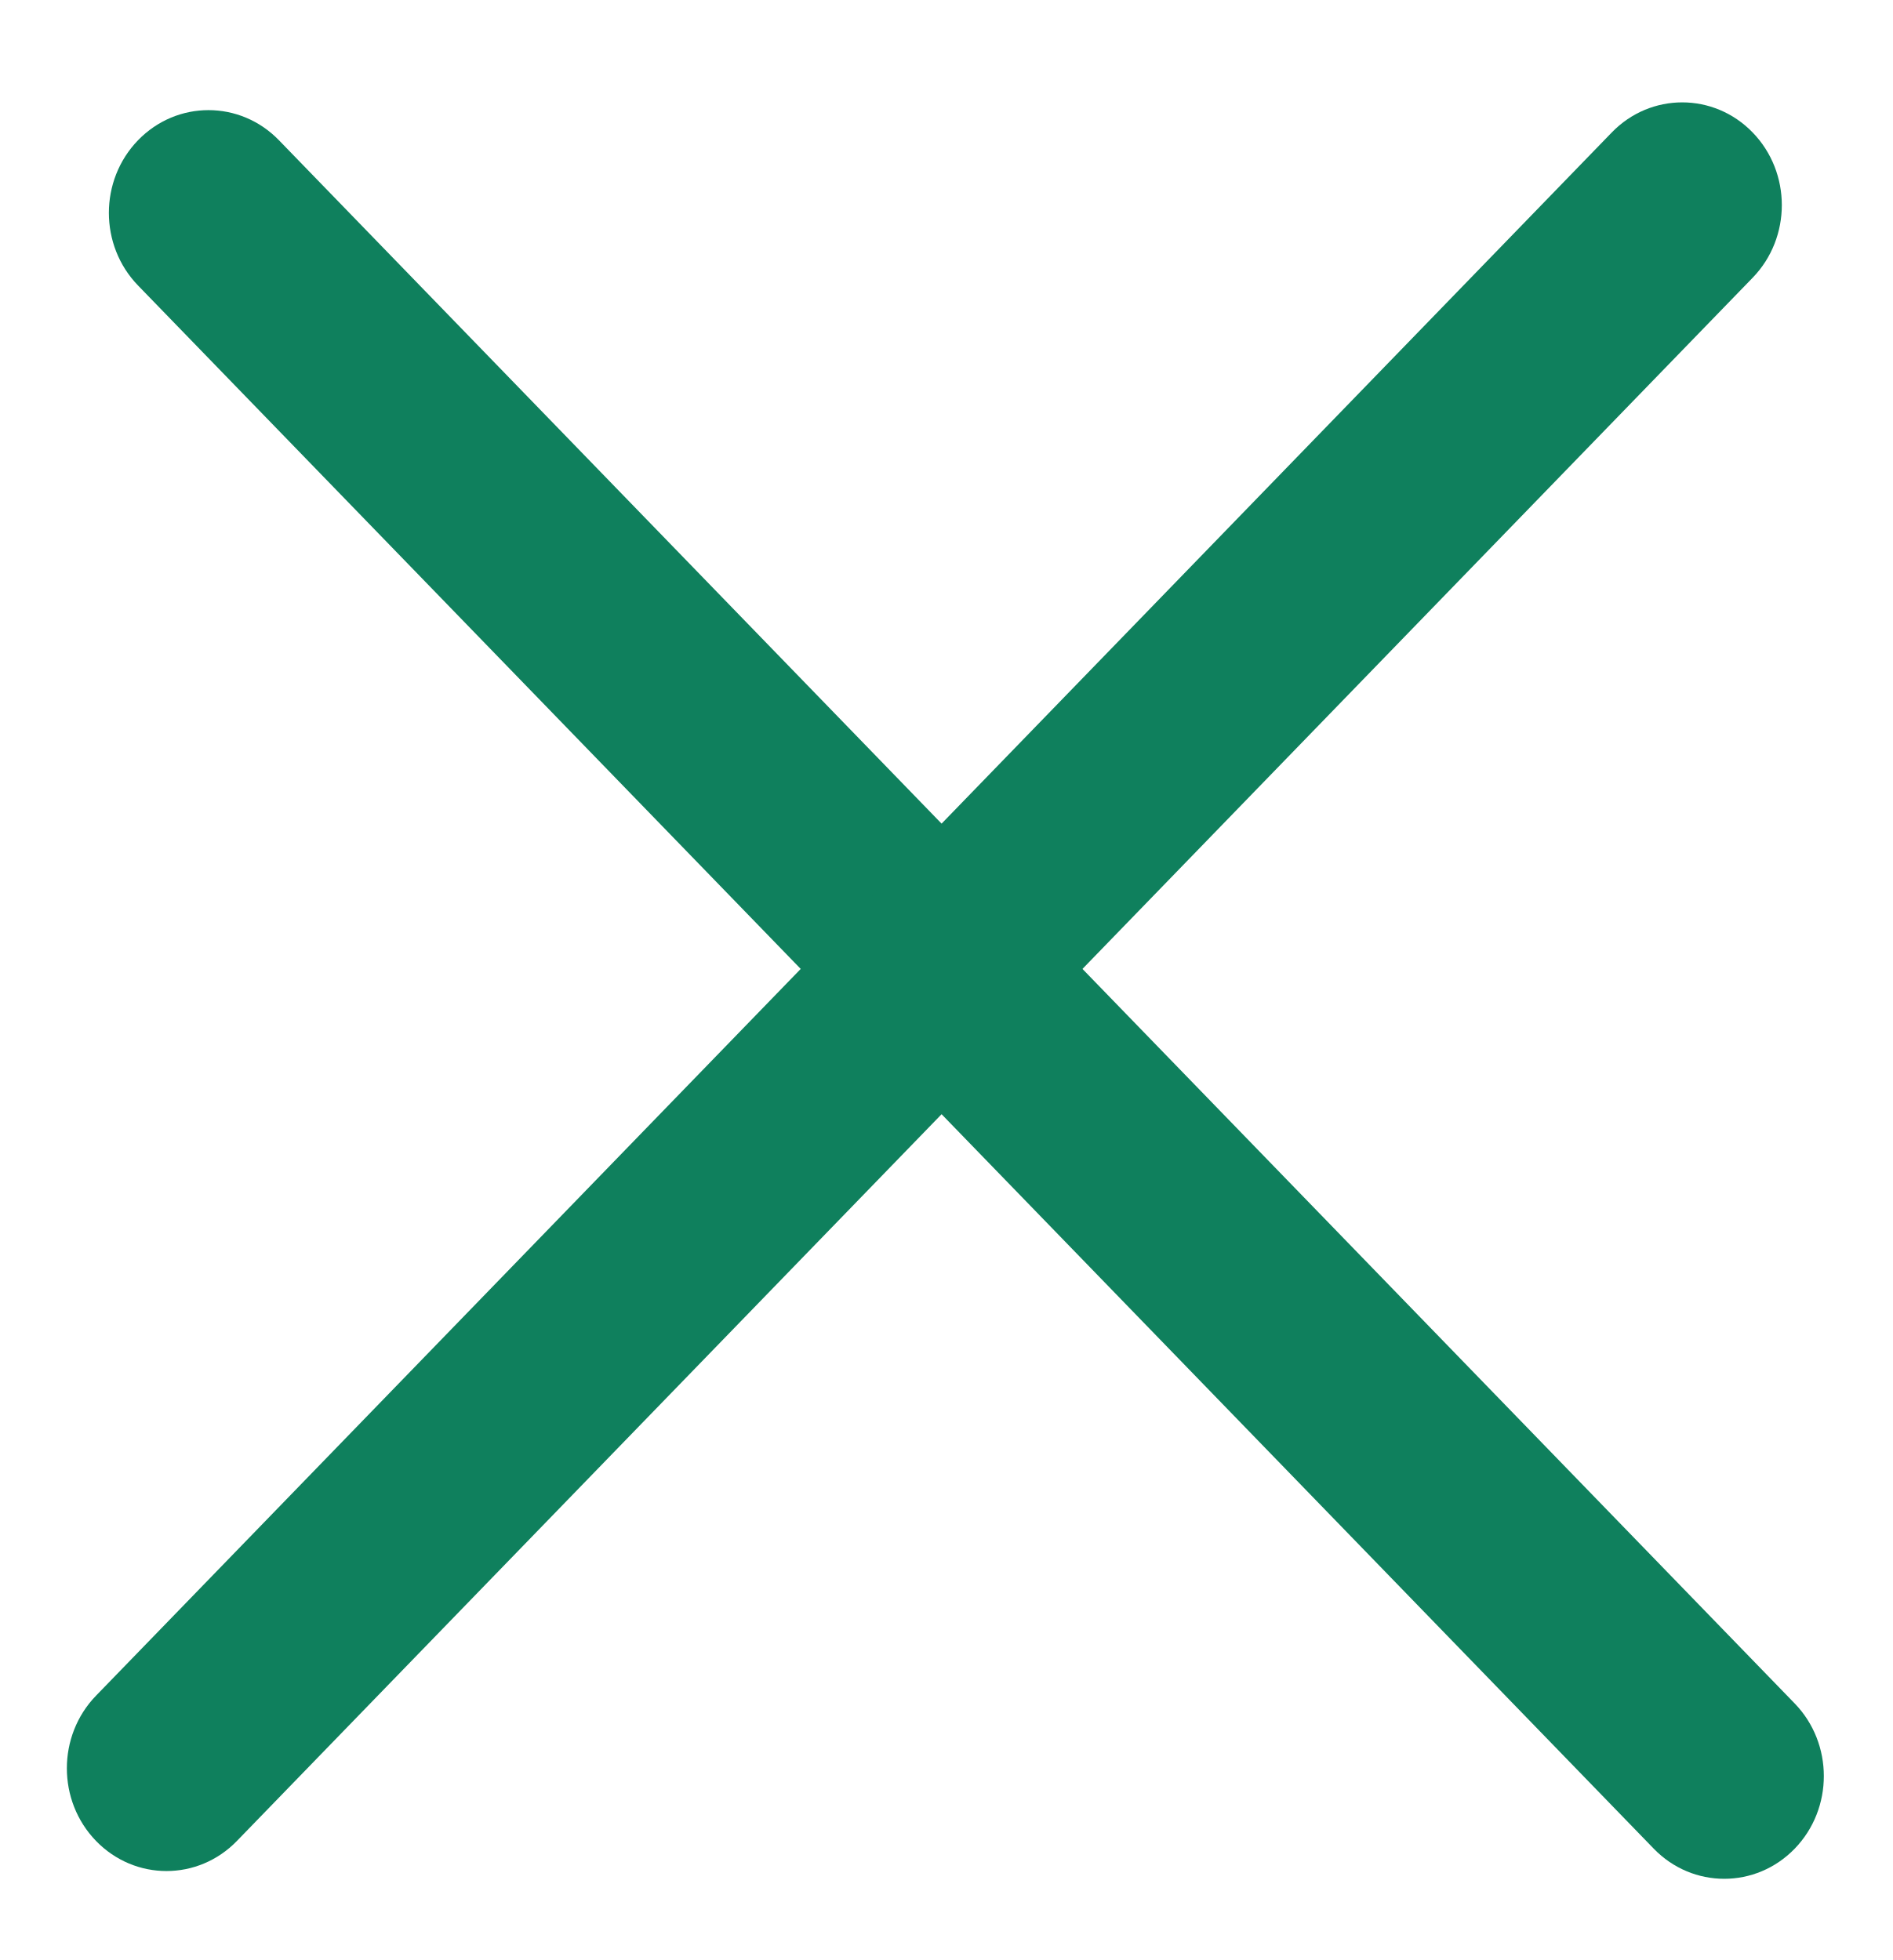
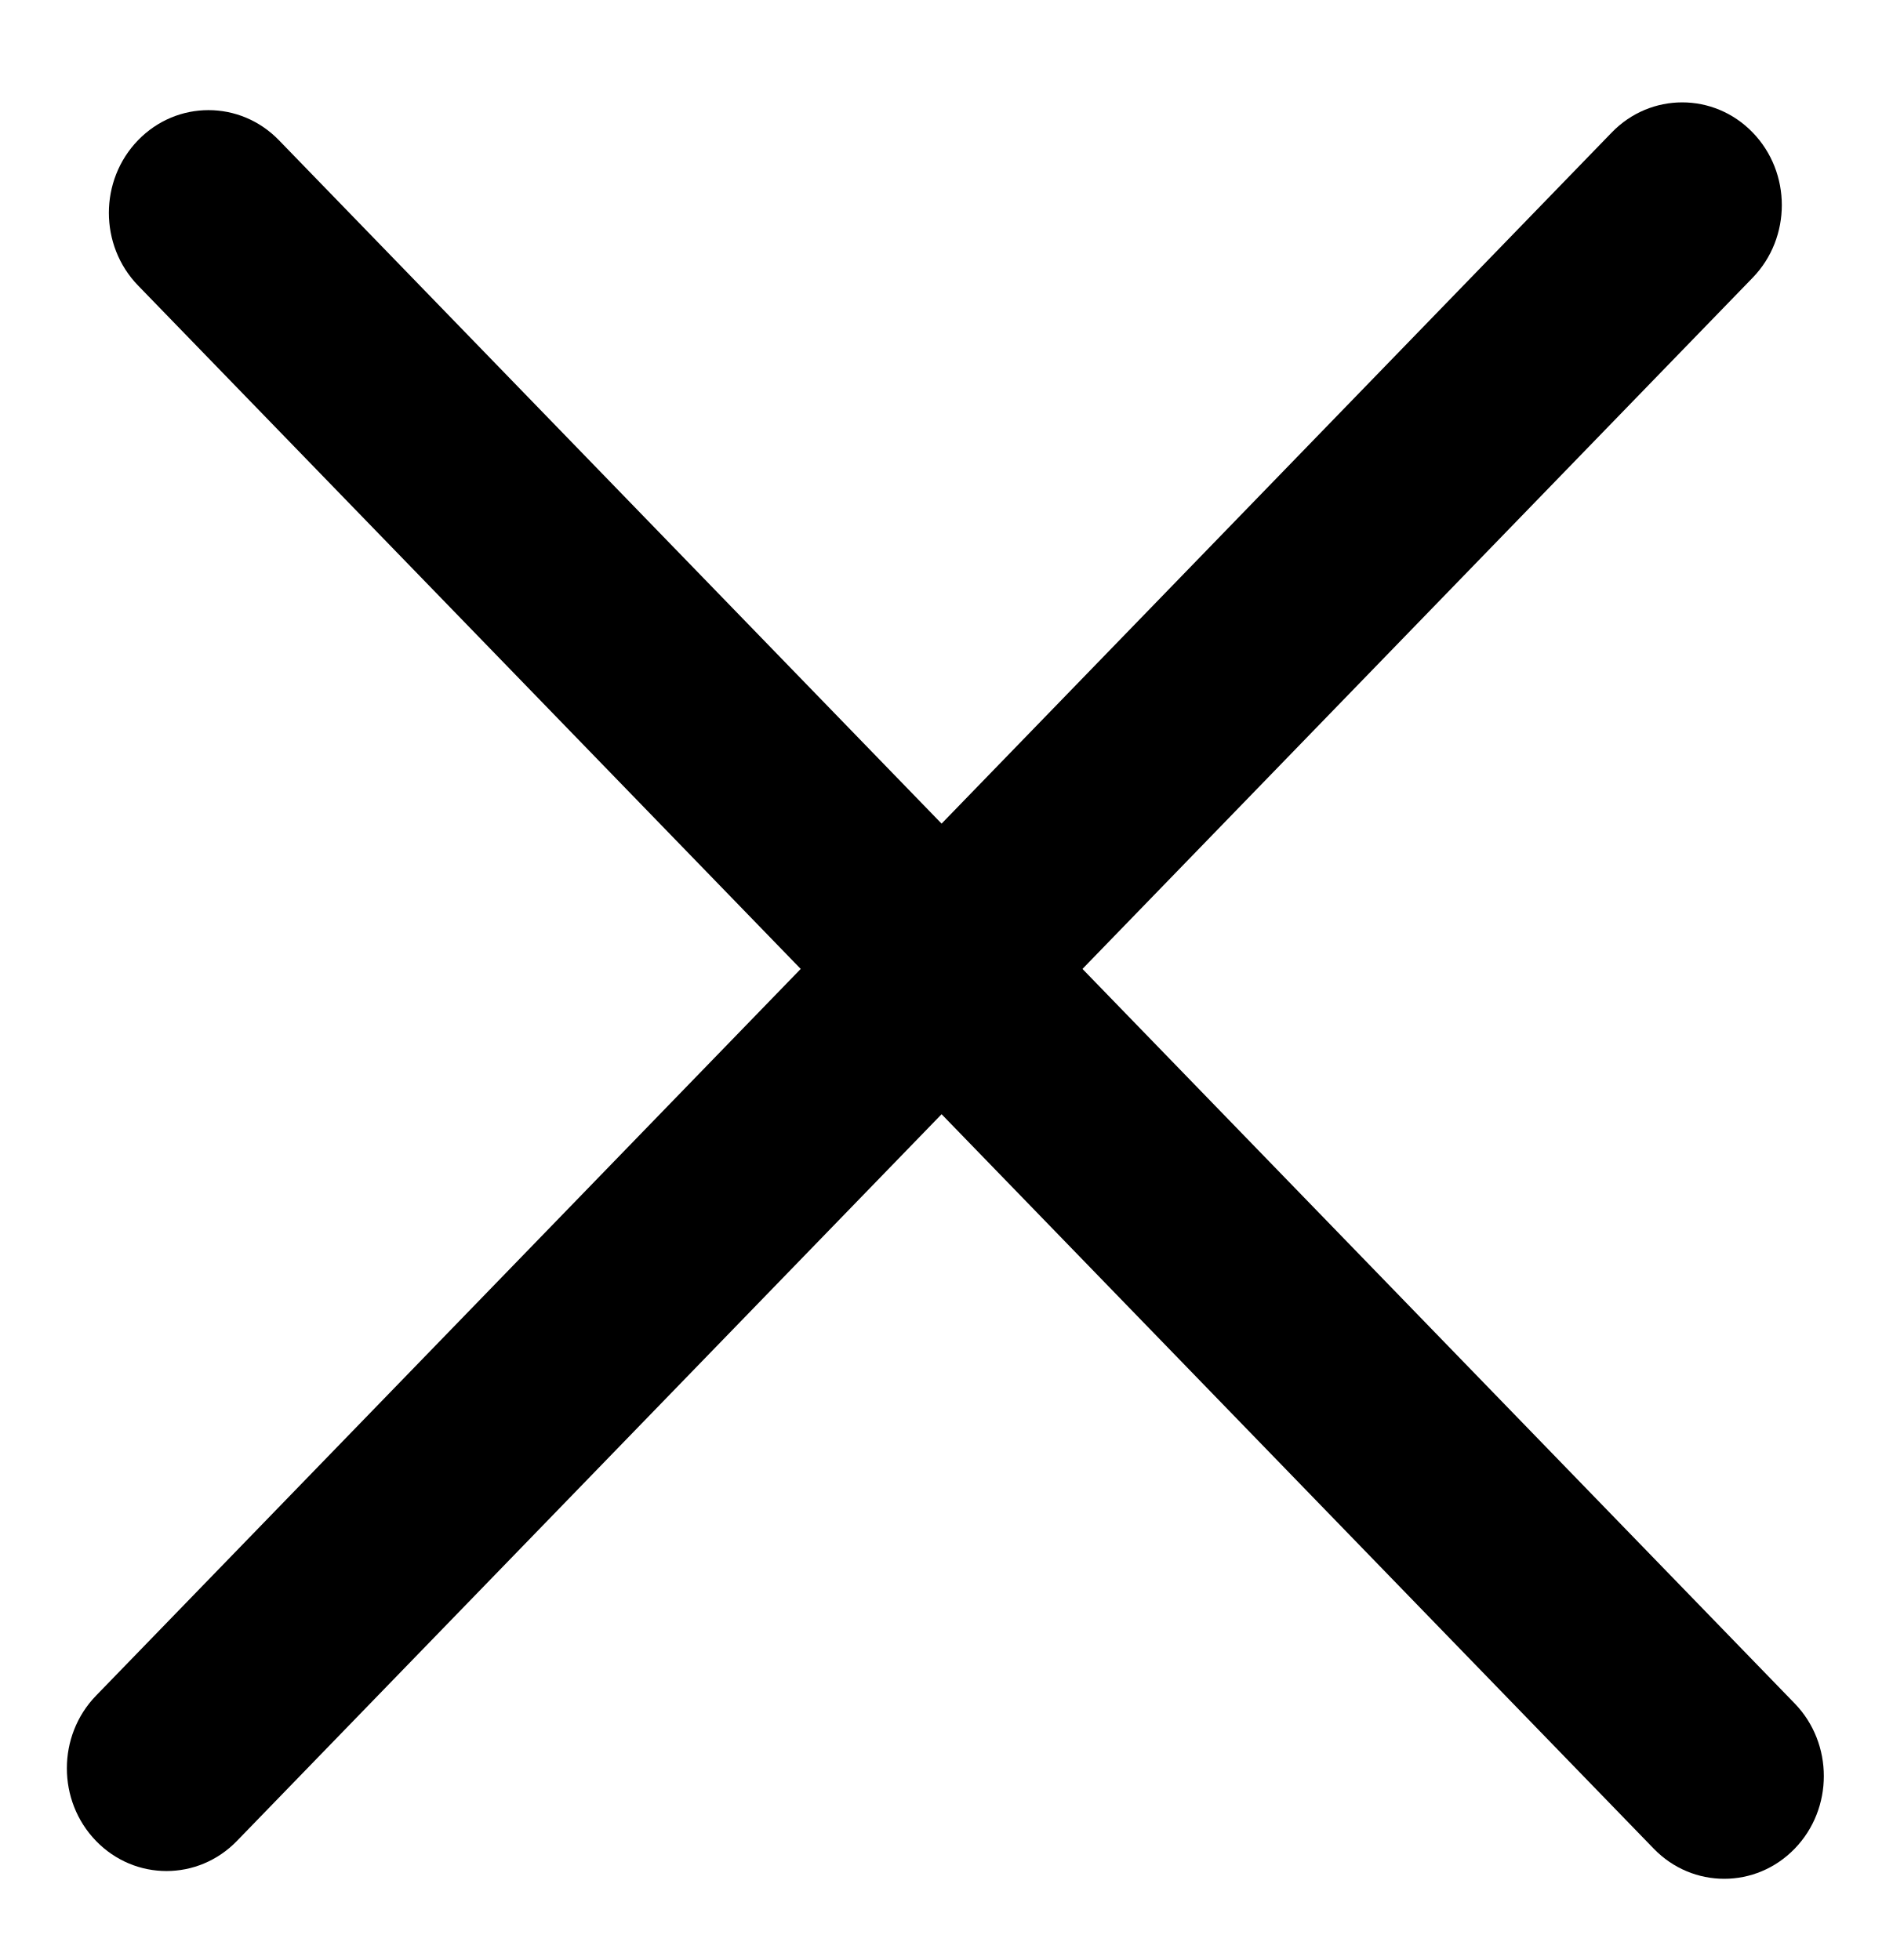
- <svg xmlns="http://www.w3.org/2000/svg" width="28" height="29" viewBox="0 0 28 29" fill="none">
-   <rect width="35.207" height="2.994" rx="1.497" transform="matrix(0.696042 0.718001 -0.696042 0.718001 3.08411 0.999878)" fill="#0F805D" />
-   <rect width="35.207" height="2.994" rx="1.497" transform="matrix(0.696042 -0.718001 0.696042 0.718001 0.378662 26.1637)" fill="#0F805D" />
+ <svg xmlns="http://www.w3.org/2000/svg" width="28" height="29" viewBox="0 0 28 29">
+   <rect width="35.207" height="2.994" rx="1.497" transform="matrix(0.696042 0.718001 -0.696042 0.718001 3.08411 0.999878)" />
+   <rect width="35.207" height="2.994" rx="1.497" transform="matrix(0.696042 -0.718001 0.696042 0.718001 0.378662 26.1637)" />
</svg>
